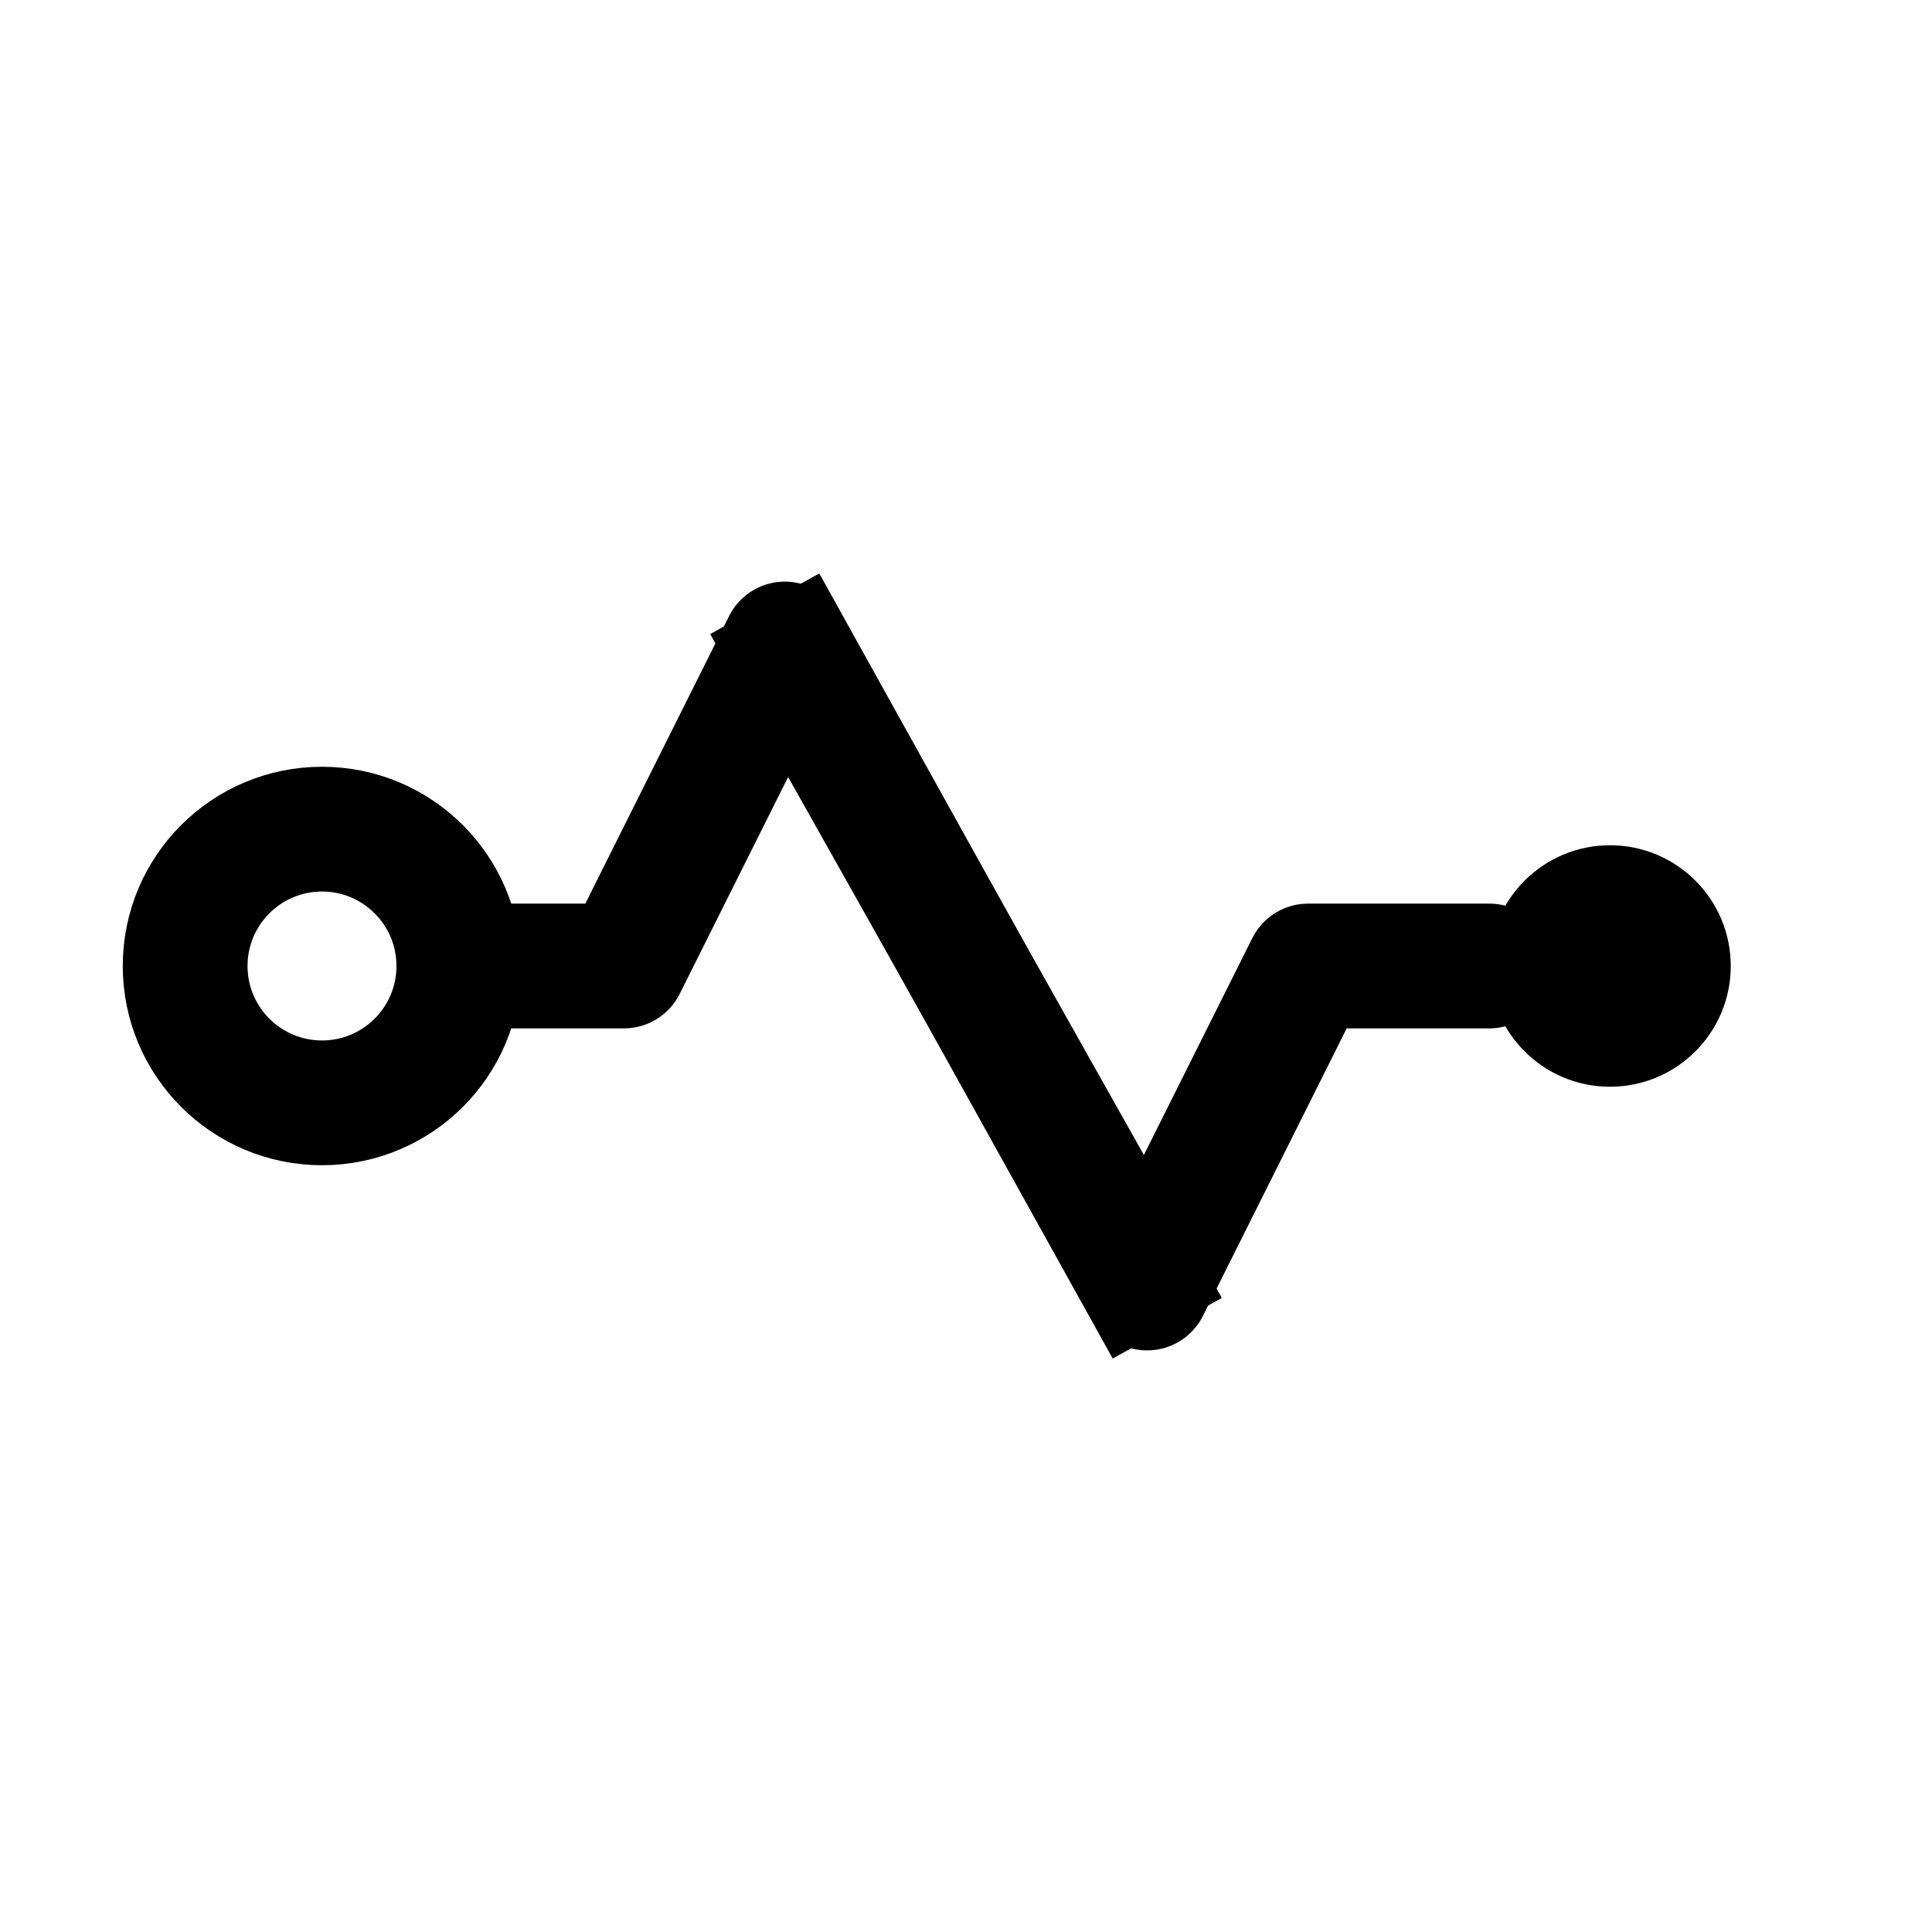
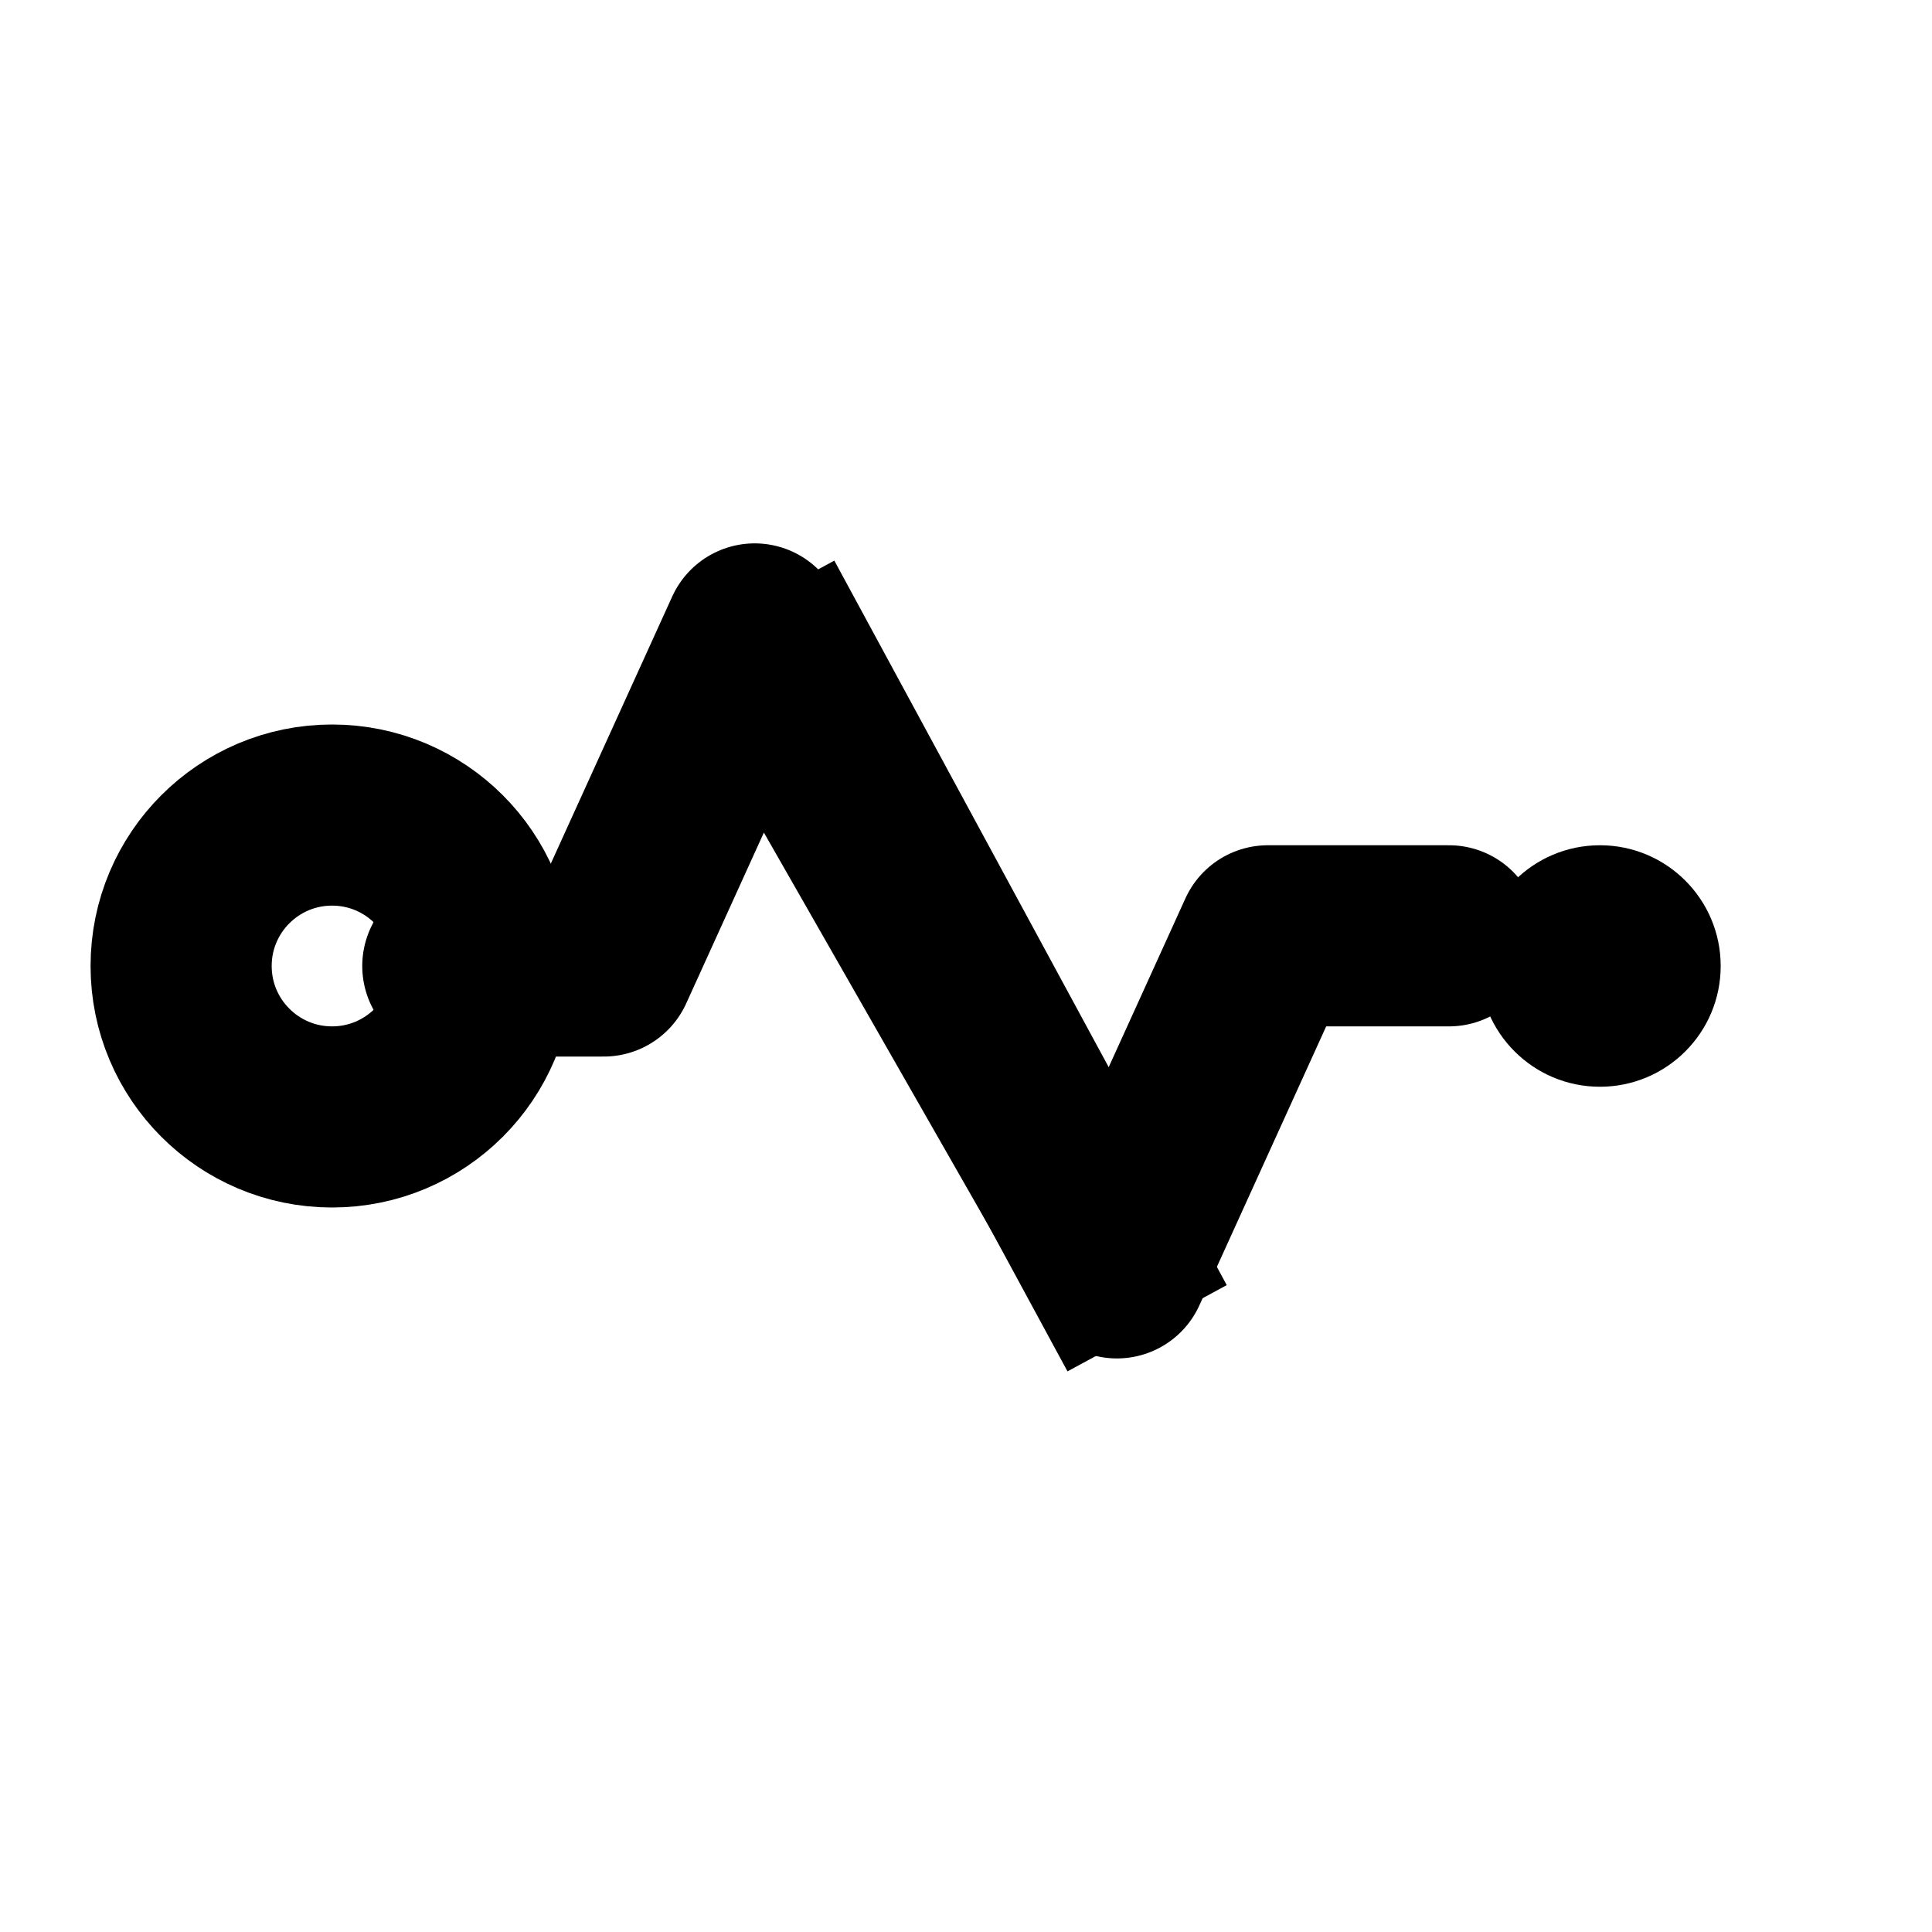
- <svg xmlns="http://www.w3.org/2000/svg" viewBox="0 0 24 24" fill="none" stroke="currentColor" stroke-width="1.55" stroke-linecap="round" stroke-linejoin="round">
-   <circle class="accent-fill" cx="4" cy="12" r="1.7" />
-   <path d="M5.7 12h2.05l2-4 4.5 8 2-4h2.25" />
-   <circle cx="20" cy="12" r="1.5" fill="currentColor" stroke="none" />
-   <path class="accent" d="m9.5 7.5 5 9" stroke-linecap="butt" />
+ <svg xmlns="http://www.w3.org/2000/svg" viewBox="0 0 16 16" fill="none" stroke="currentColor" stroke-width="1.5" stroke-linecap="round" stroke-linejoin="round">
+   <circle class="accent-fill" cx="2.75" cy="8" r="1.25" />
+   <path d="M3.75 8h1.25l1.25 -2.75 3 5.25 1.25 -2.75h1.5" />
+   <circle cx="13.25" cy="8" r="1" fill="currentColor" stroke="none" />
+   <path class="accent" d="m6.25 5 3.25 6" stroke-linecap="butt" />
</svg>
